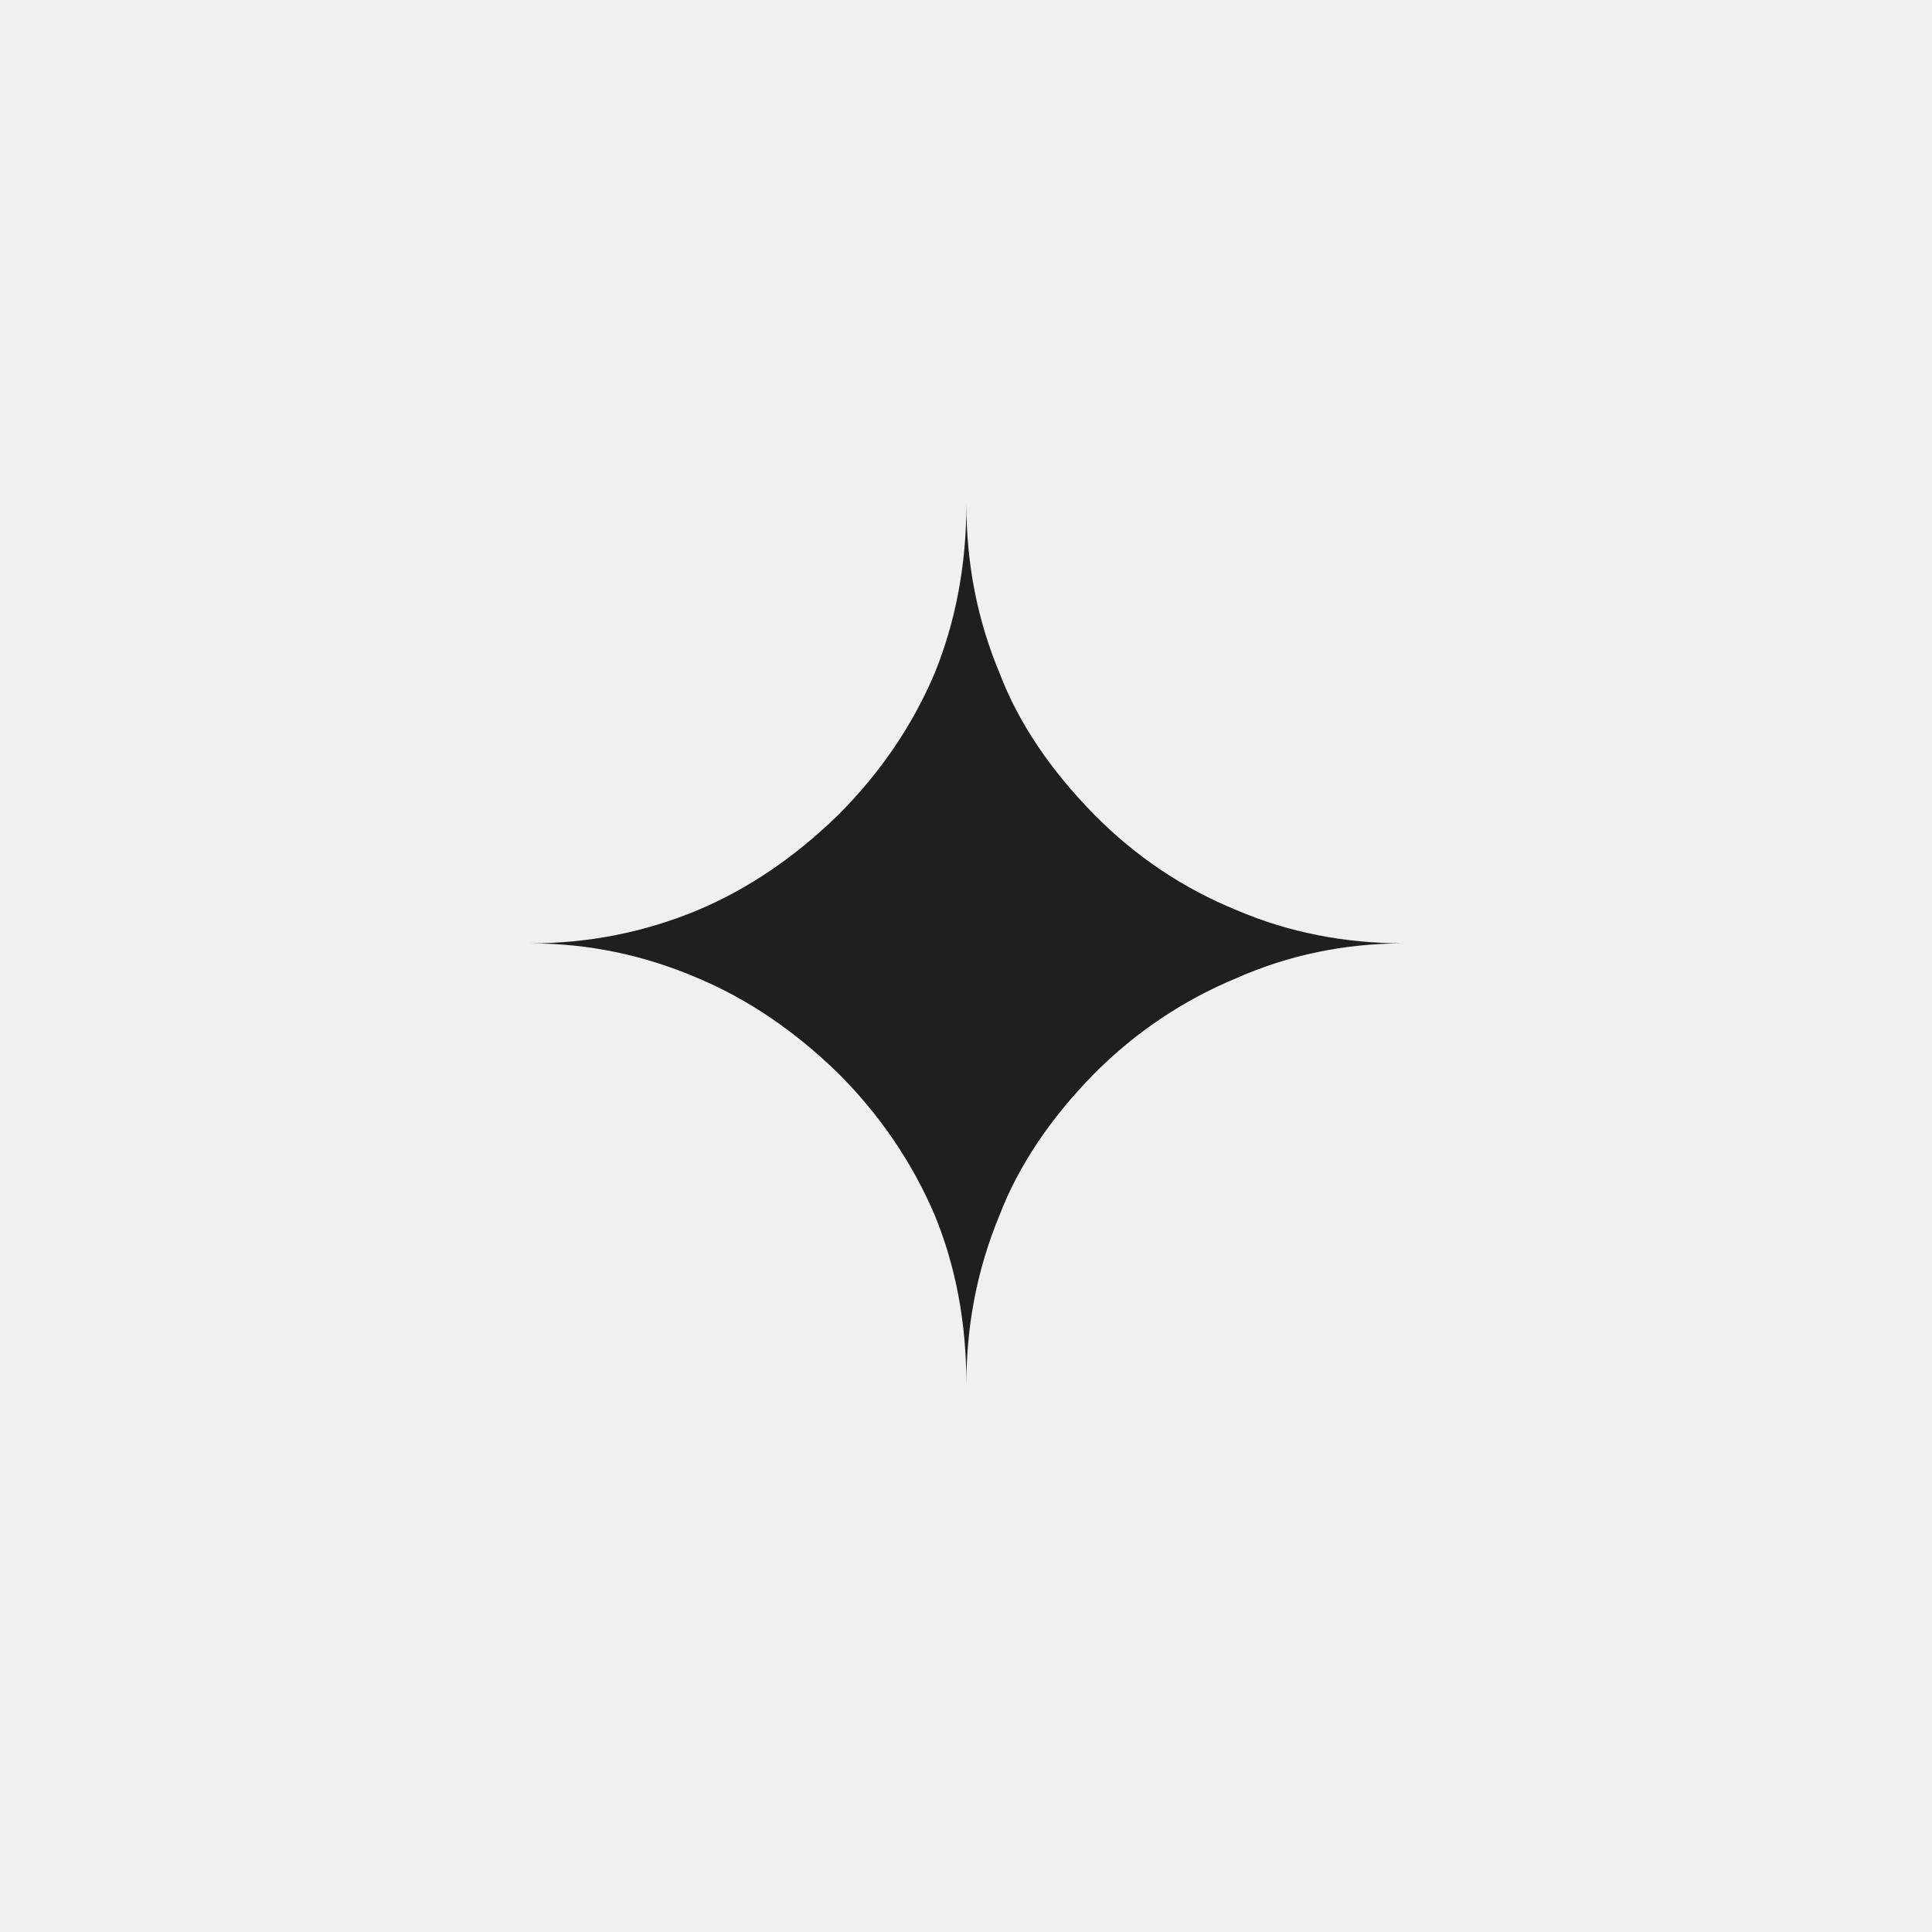
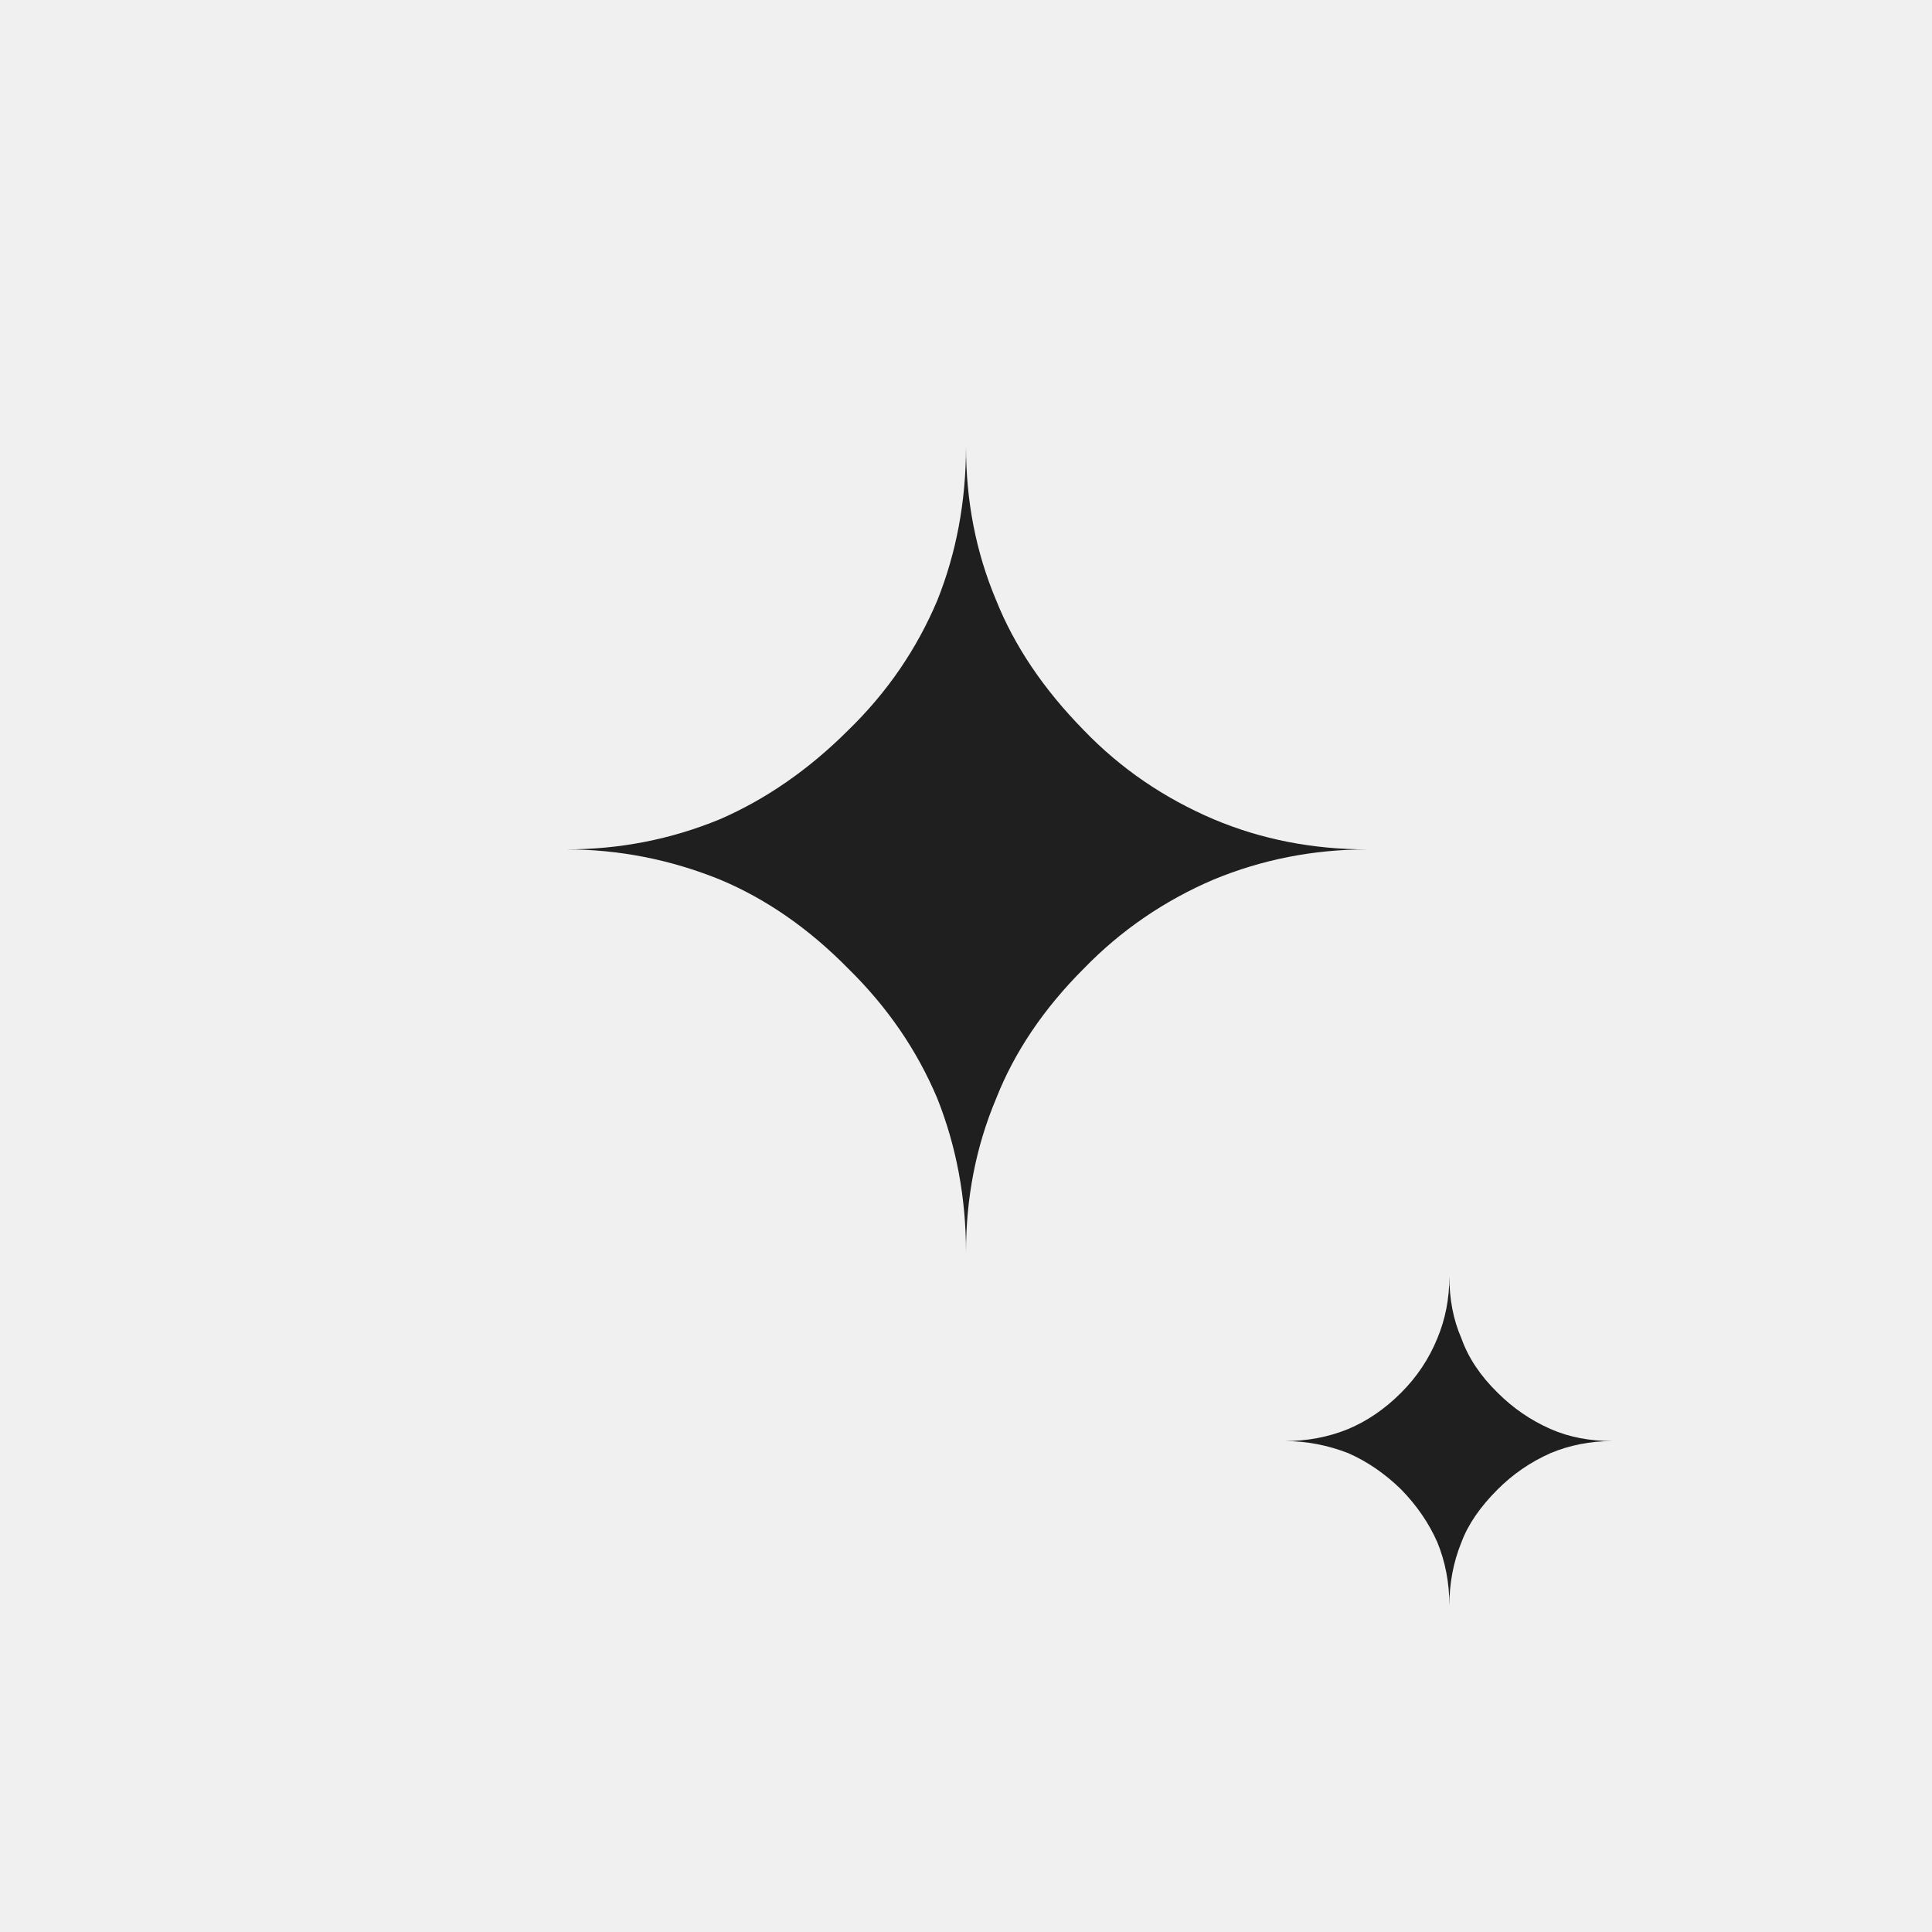
<svg xmlns="http://www.w3.org/2000/svg" width="20" height="20" viewBox="0 0 20 20">
  <defs>
    <style>
      .s{fill:none;stroke:#1f1f1f;stroke-linecap:square;stroke-linejoin:miter;vector-effect:non-scaling-stroke}.r{fill:none;stroke:#1f1f1f;stroke-linecap:round;stroke-linejoin:round;vector-effect:non-scaling-stroke}.g{fill:#217346}.g2{fill:#8fd19e}.b{fill:#5b9bd5}.o{fill:#f4b183}.y{fill:#ffd966}.rd{fill:#d83b01}.p{fill:#8064a2}.w{fill:#fff}.k{fill:#1f1f1f}.f{fill:#f7f7f7}.t{font-family:'Segoe UI',Arial,sans-serif;fill:#1f1f1f;font-weight:600;text-anchor:middle;dominant-baseline:central}
    </style>
  </defs>
-   <text class="t" x="10" y="10" font-size="12">✦</text>
+   <text class="t" x="10" y="9" font-size="11">✦</text>
+   <text class="t" x="15" y="15" font-size="4.5">✦</text>
</svg>
